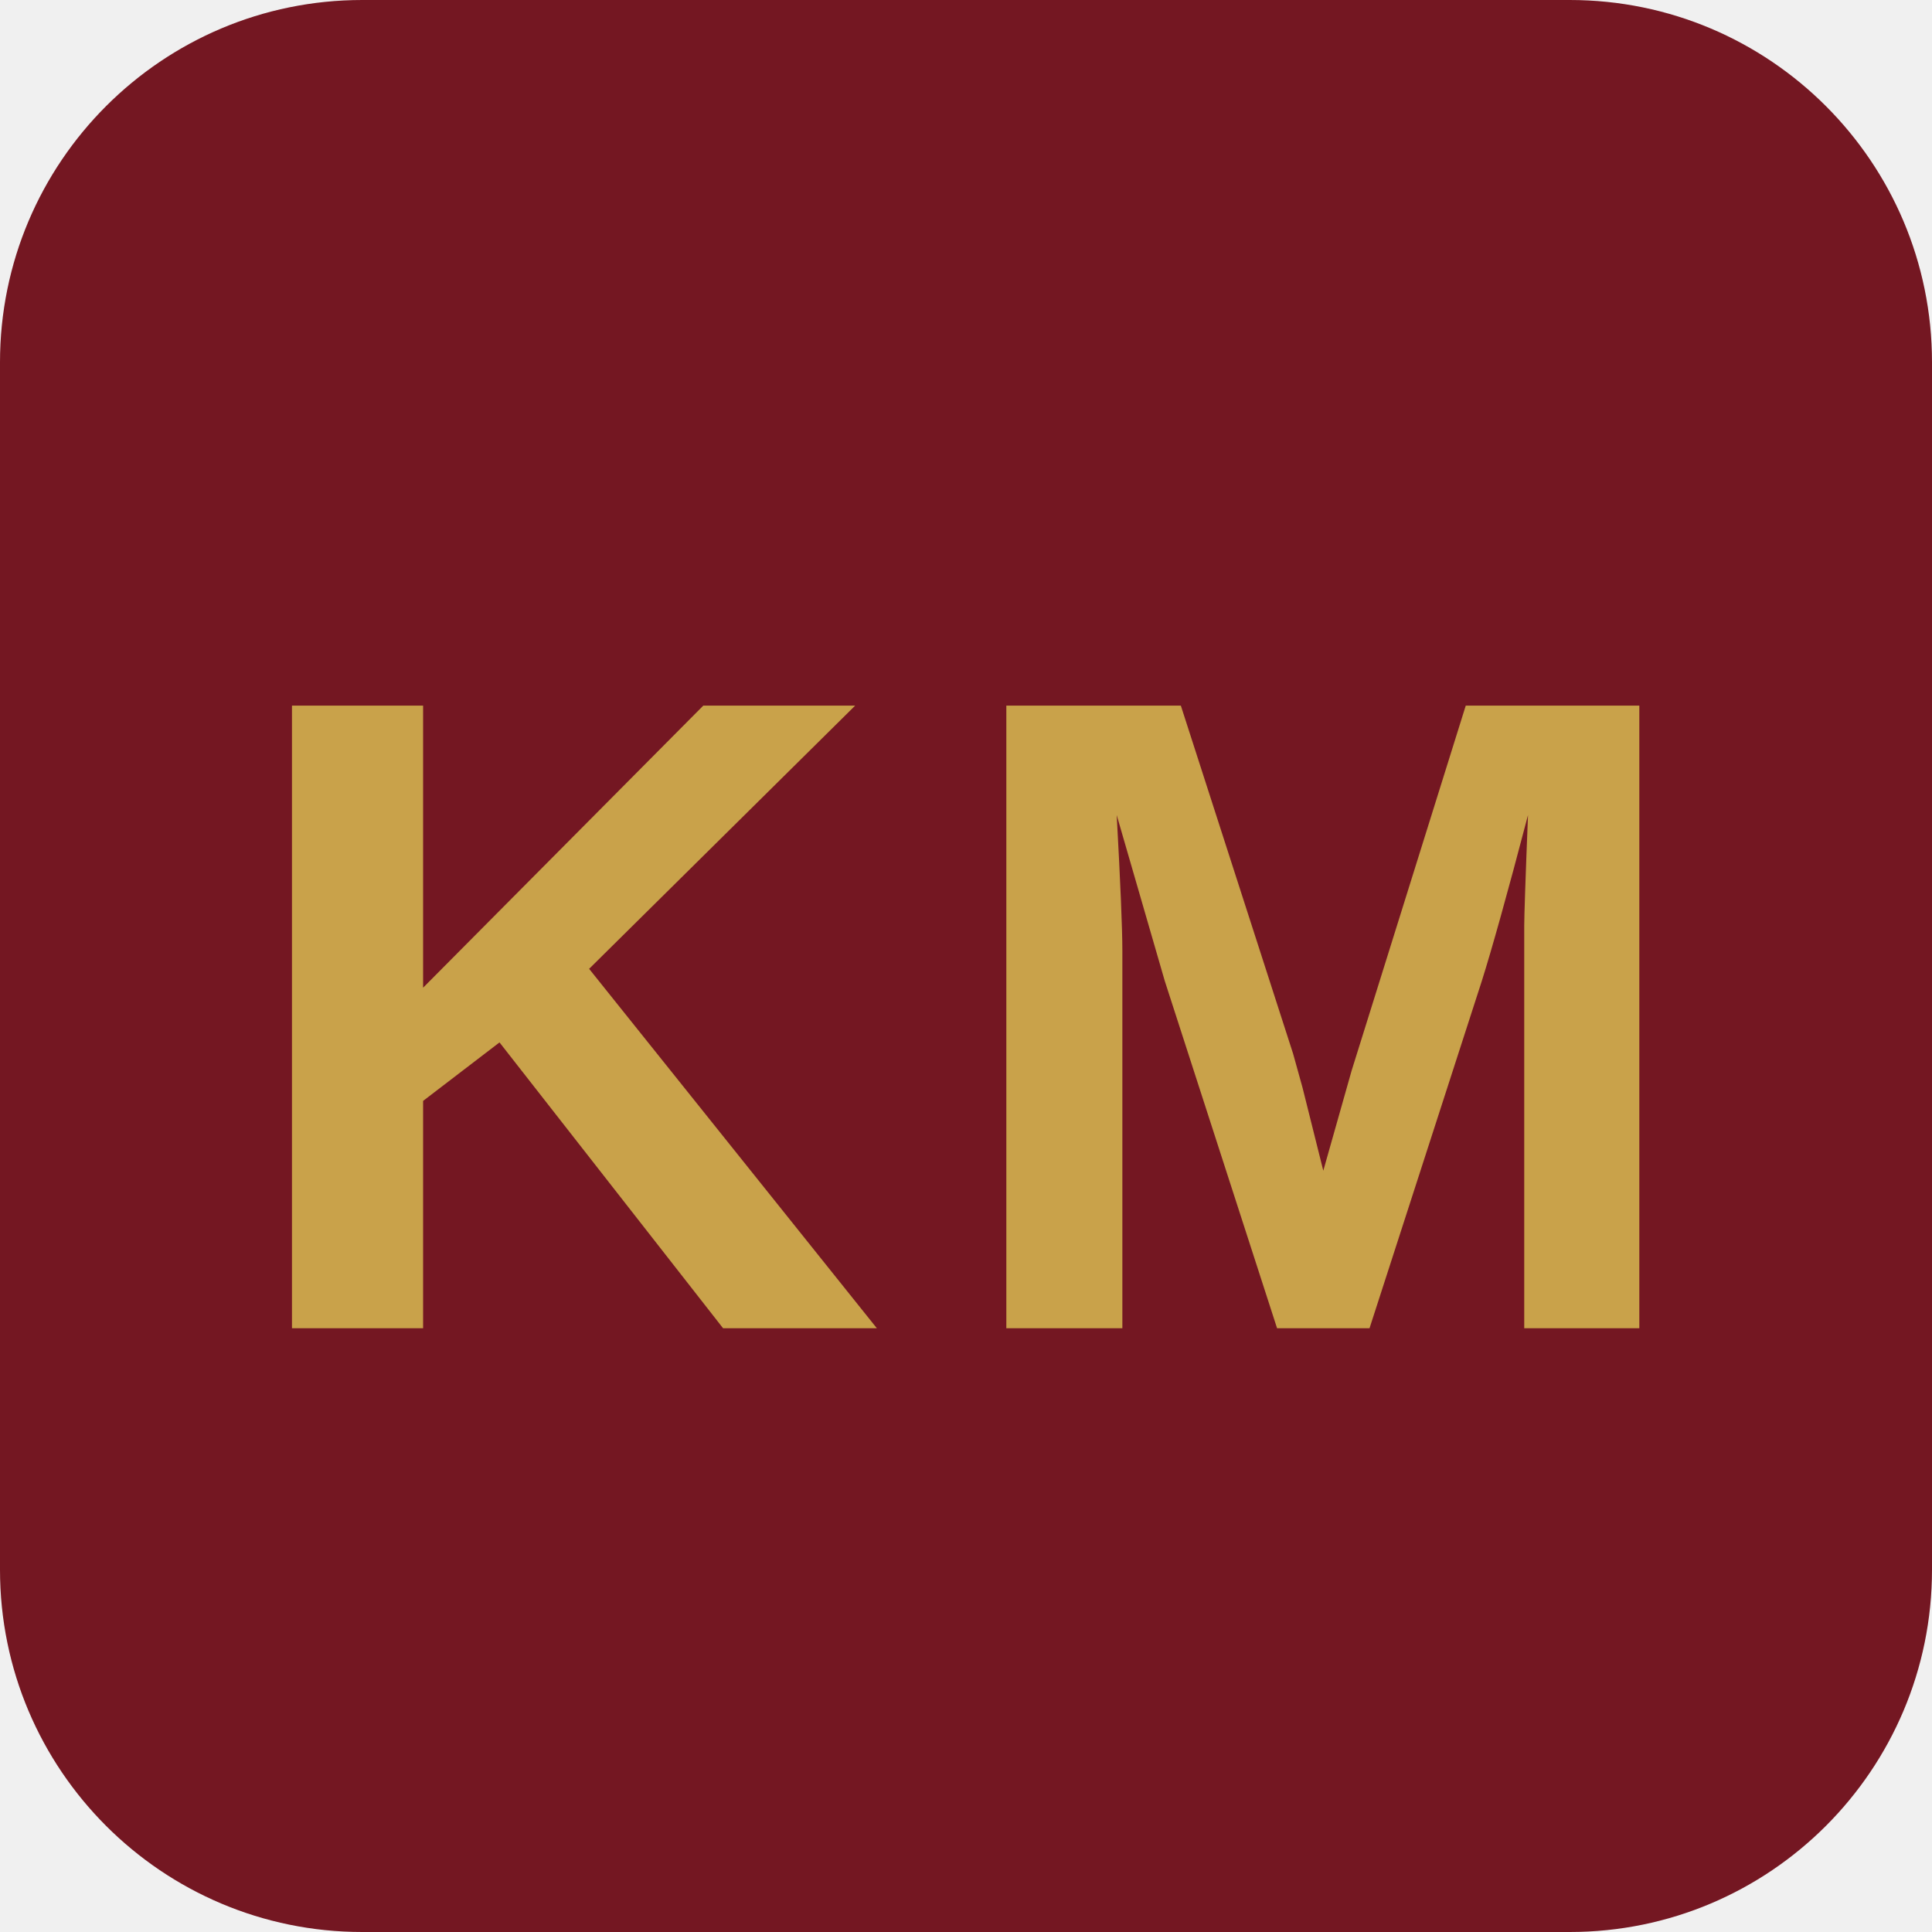
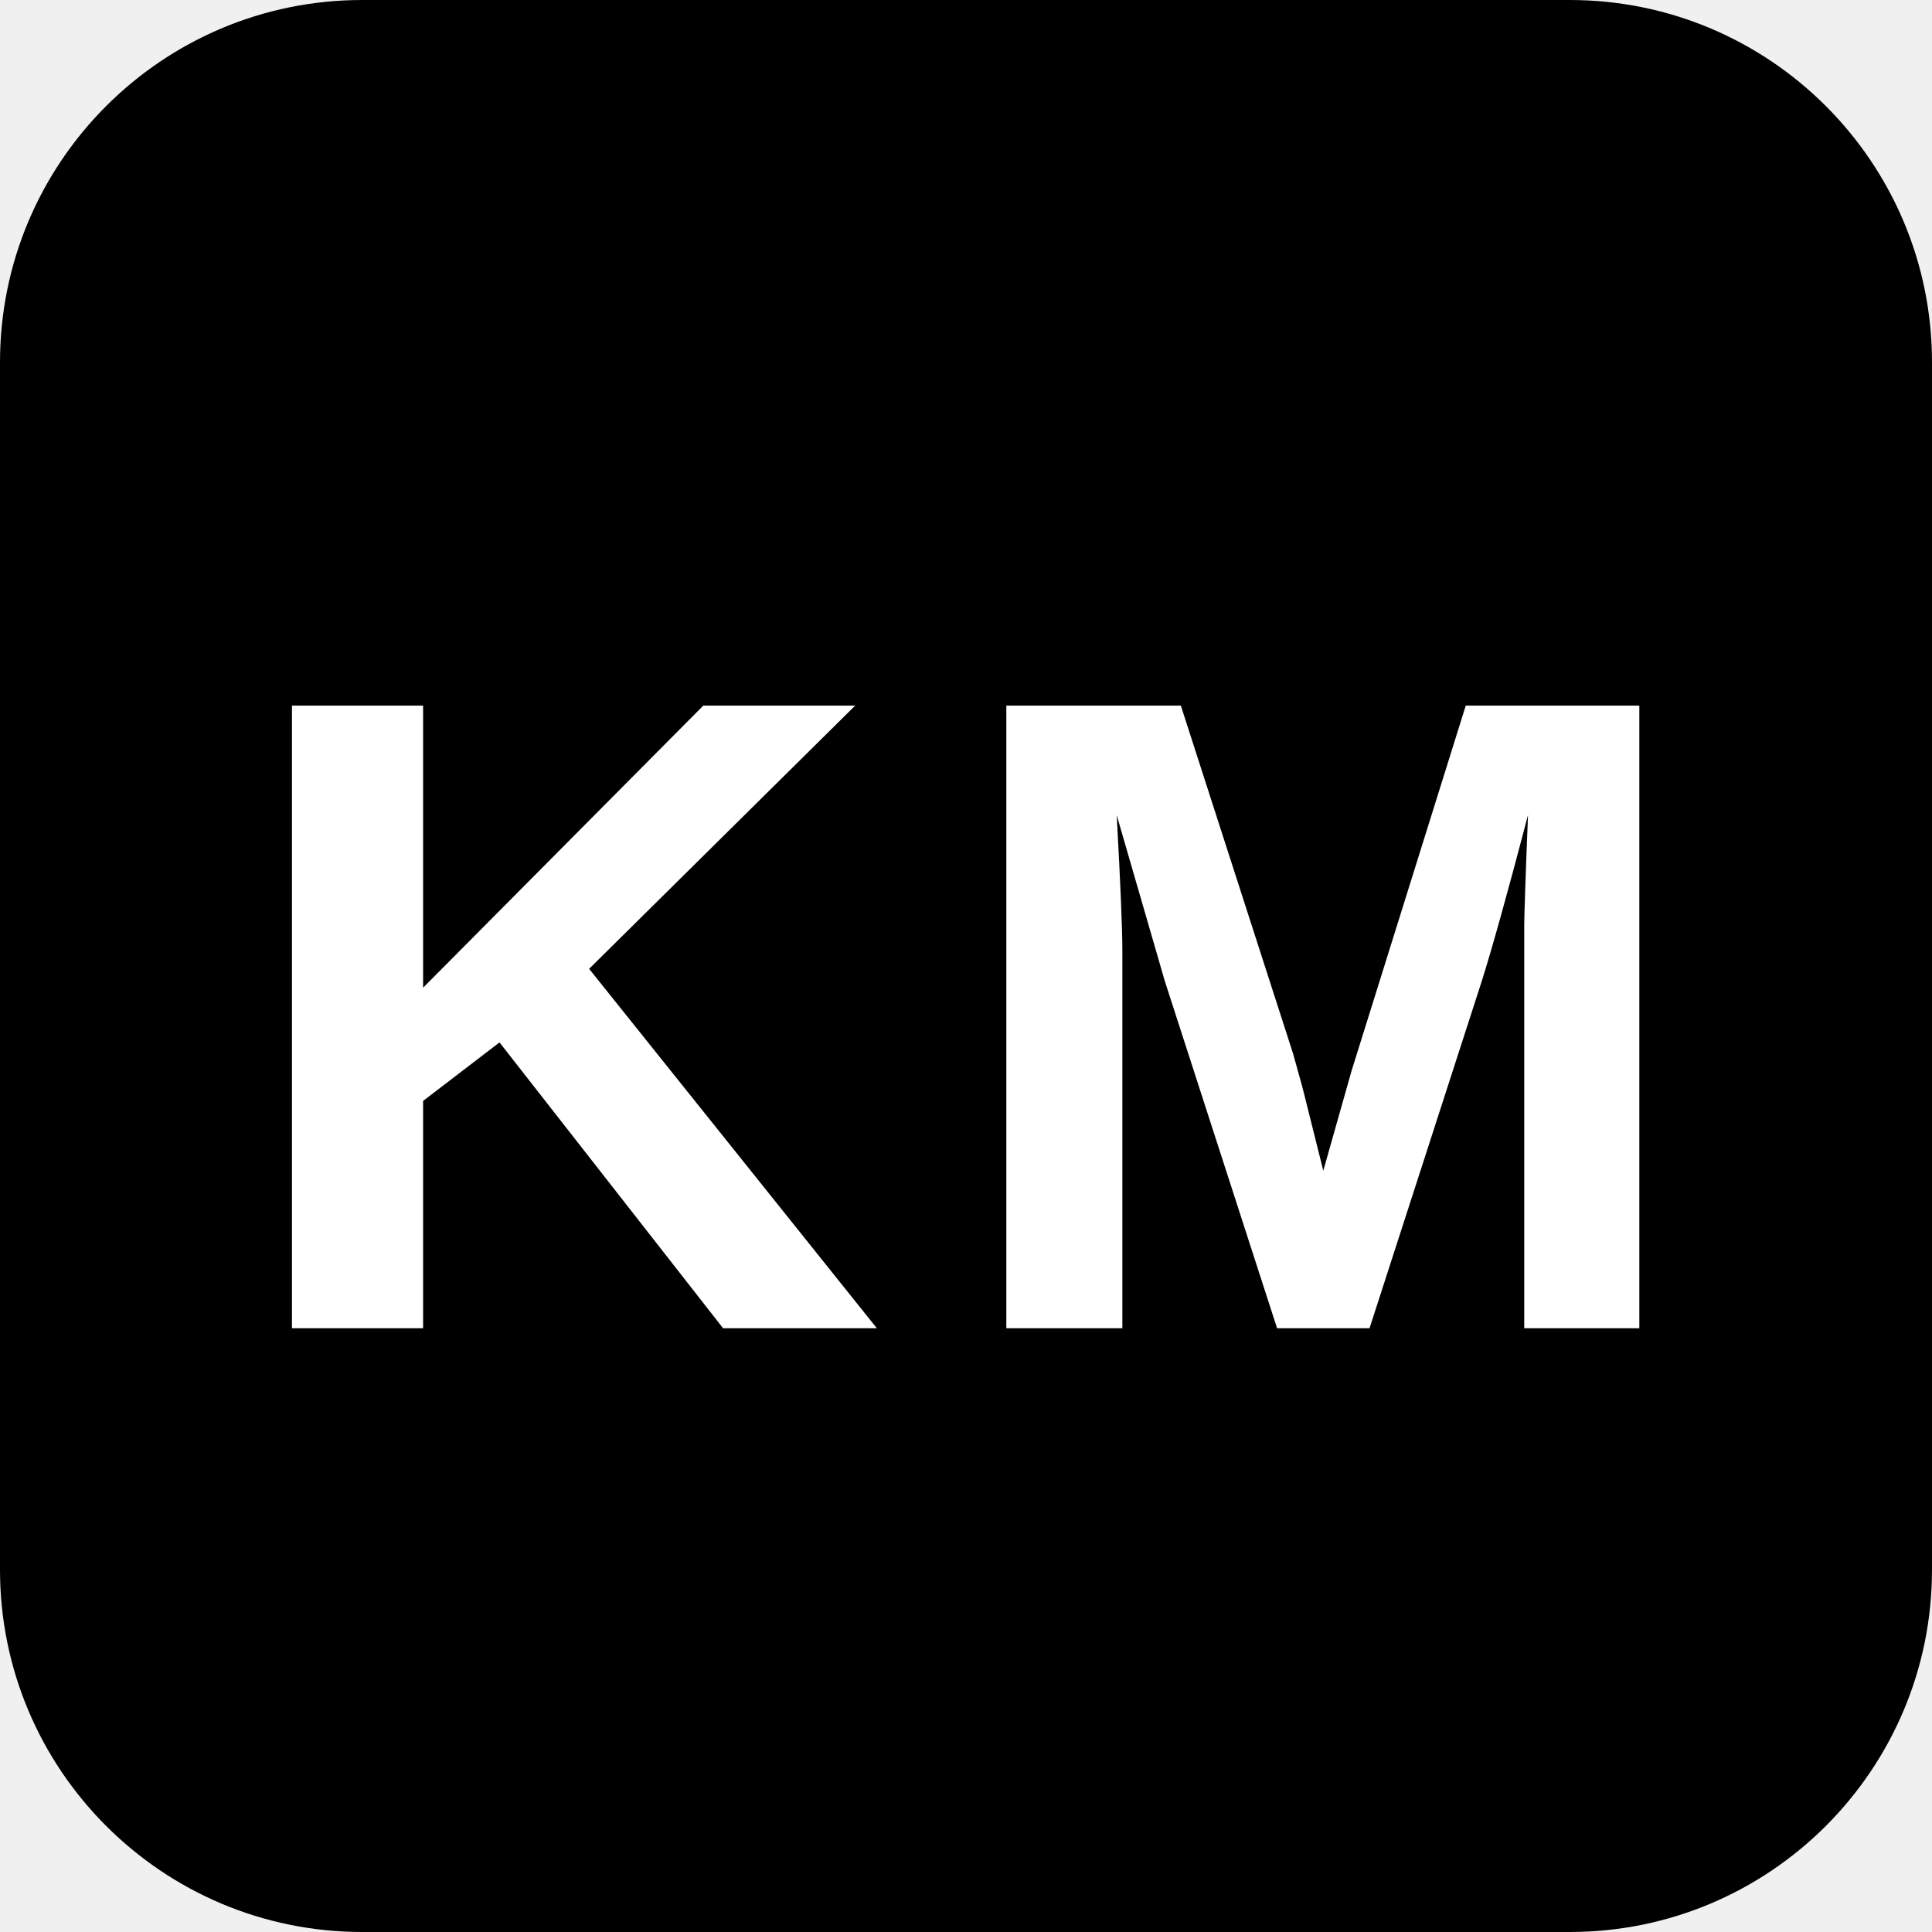
<svg xmlns="http://www.w3.org/2000/svg" viewBox="0 0 32 32">
-   <rect width="32" height="32" rx="6" fill="#741722" />
-   <text x="16" y="22" text-anchor="middle" font-family="'Avenir Next', 'Helvetica Neue', Arial, sans-serif" font-size="15" font-weight="700" letter-spacing="1" fill="#c9a24a">KM</text>
+   <rect width="32" height="32" rx="6" fill="#000" />
+   <text x="16" y="22" text-anchor="middle" font-family="'Avenir Next', 'Helvetica Neue', Arial, sans-serif" font-size="15" font-weight="700" letter-spacing="1" fill="#fff">KM</text>
</svg>
